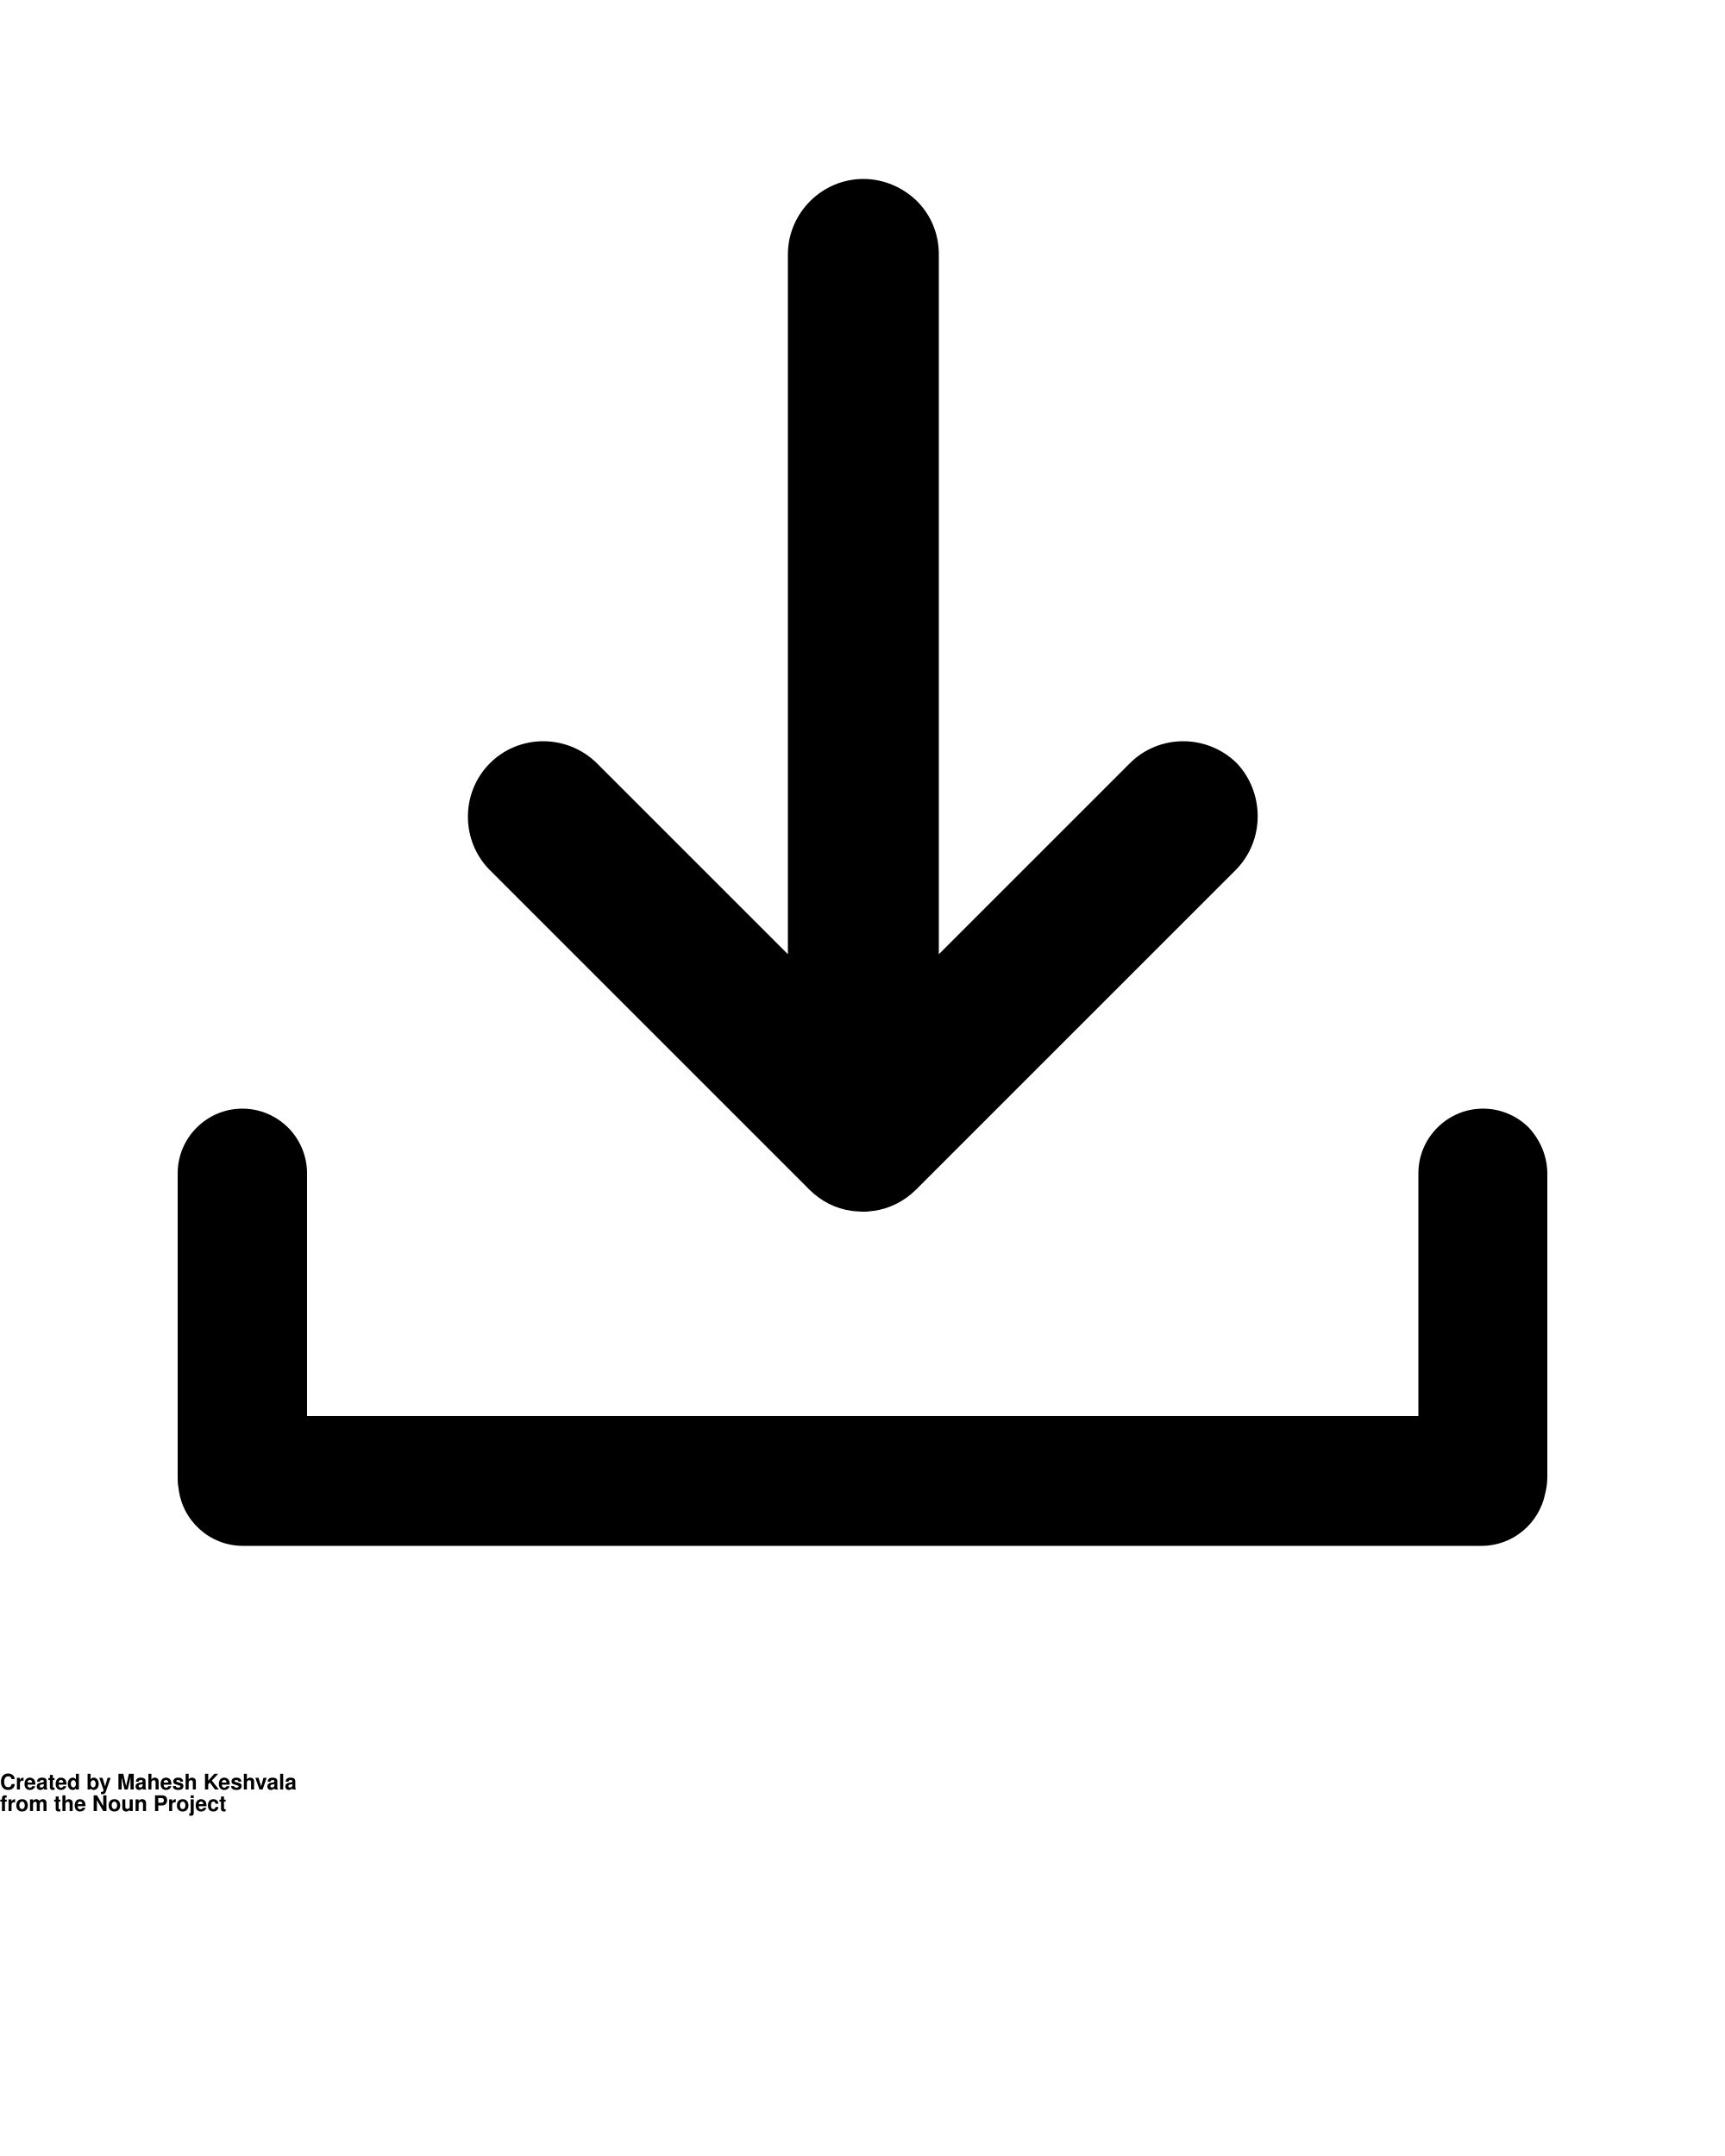
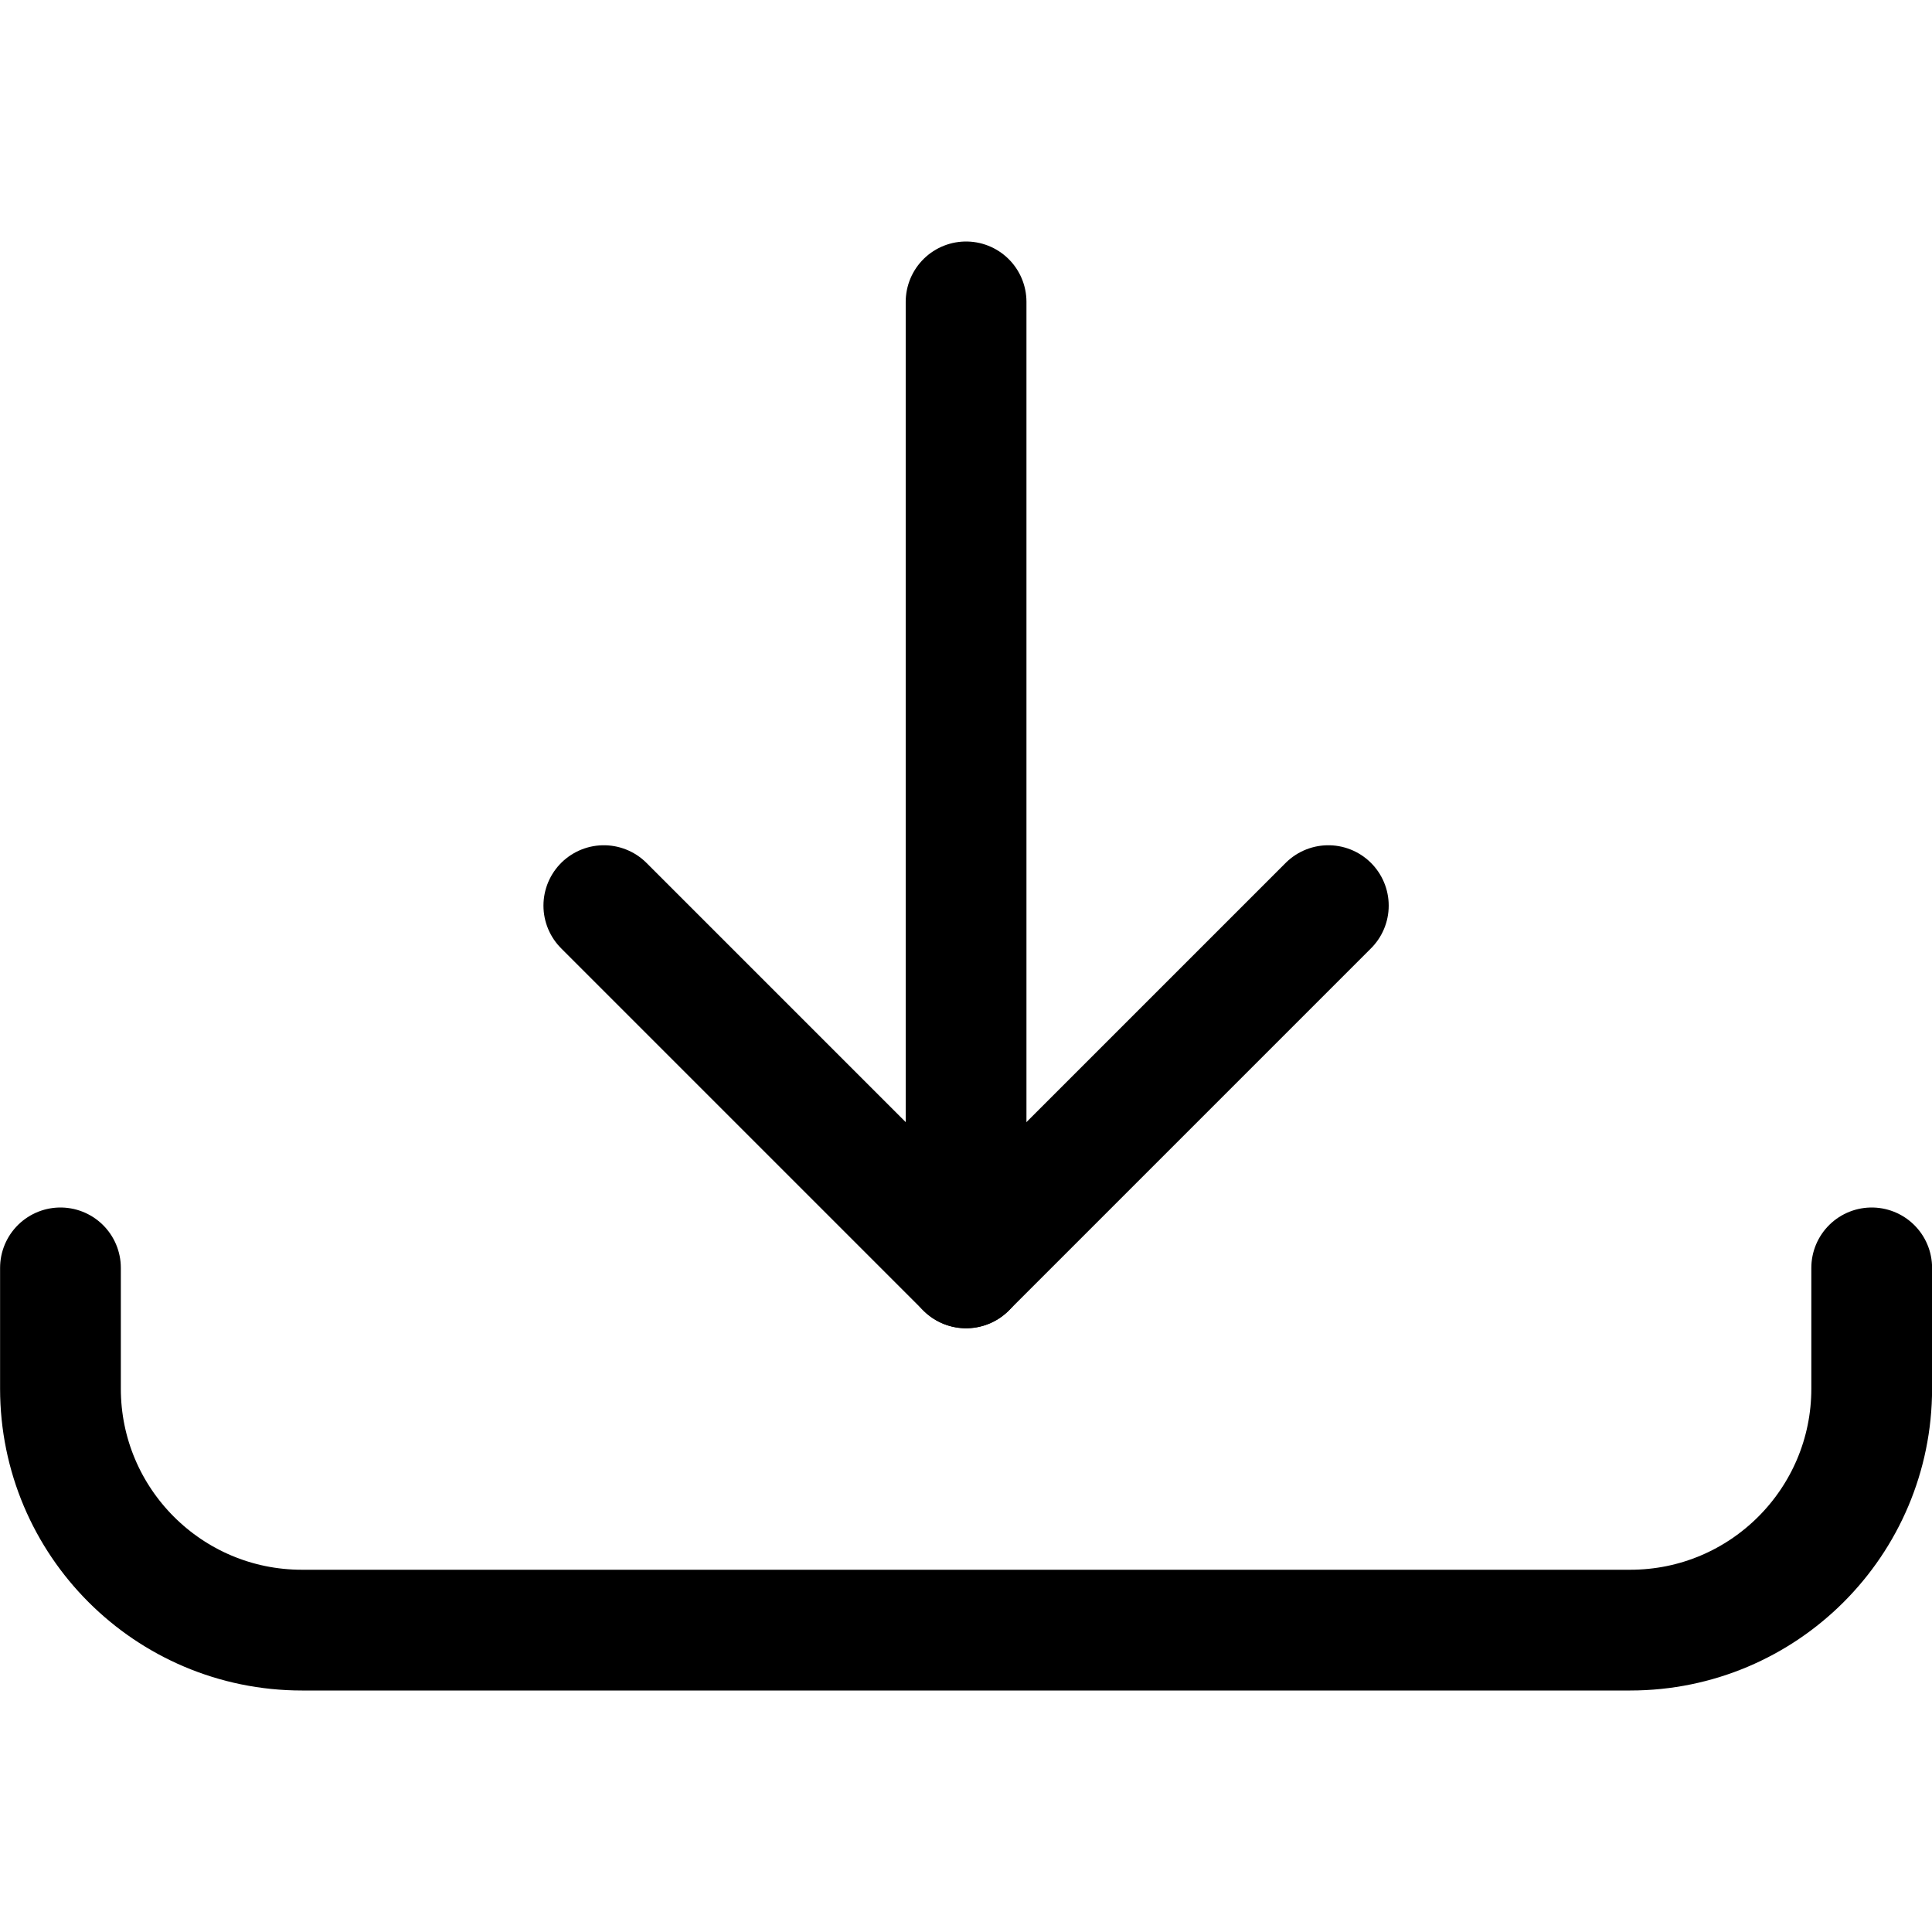
- <svg xmlns="http://www.w3.org/2000/svg" version="1.1" x="0px" y="0px" viewBox="0 0 400 500" style="enable-background:new 0 0 400 400;" xml:space="preserve">
-   <g>
-     <path d="M358.8,272.2v70.3c0,1.4-0.2,2.7-0.5,3.9v0c0,0,0,0,0,0c-1.4,6.9-7.5,12.1-14.7,12.1H56.3c-7.7,0-14.1-5.9-14.9-13.4   c-0.2-0.9-0.2-1.7-0.2-2.7v-70.3c0-8.3,6.8-15,15-15c4.1,0,7.9,1.7,10.6,4.4c2.7,2.7,4.4,6.5,4.4,10.6v56.3h257.7v-56.3   c0-8.3,6.8-15,15-15c4.1,0,7.9,1.7,10.6,4.4C357.1,264.3,358.8,268.1,358.8,272.2z" />
-     <path d="M286.5,201.8l-73.7,73.7c-0.1,0.2-0.3,0.3-0.4,0.4c-2.7,2.7-6.2,4.4-9.7,4.9c-0.3,0-0.6,0.1-0.9,0.1   c-0.6,0.1-1.2,0.1-1.8,0.1h0l-1.7-0.1c-0.3,0-0.6-0.1-0.9-0.1c-3.6-0.5-7-2.2-9.7-4.9c-0.1-0.1-0.3-0.3-0.4-0.4l-73.7-73.7   c-3.4-3.4-5.1-7.9-5.1-12.4c0-4.5,1.7-9,5.1-12.4c6.8-6.8,17.9-6.8,24.8,0l44.3,44.3V59c0-9.6,7.9-17.5,17.5-17.5   c4.8,0,9.2,2,12.4,5.1c3.2,3.2,5.1,7.5,5.1,12.4v162.3l44.3-44.3c6.8-6.8,17.9-6.8,24.8,0C293.3,183.9,293.3,195,286.5,201.8z" />
+ <svg xmlns="http://www.w3.org/2000/svg" version="1.1" viewBox="0 0 40 40" width="40" height="40">
+   <g transform="matrix(1.666667,0,0,1.666667,0,0)">
+     <path d="M 12.001,3.75v12 " stroke="#000000" fill="none" stroke-width="1.5" stroke-linecap="round" stroke-linejoin="round" />
+     <path d="M 7.501,11.25l4.5,4.5l4.5-4.5 " stroke="#000000" fill="none" stroke-width="1.5" stroke-linecap="round" stroke-linejoin="round" />
+     <path d="M 23.251,15.75v1.5c0,1.657-1.343,3-3,3h-16.5 c-1.657,0-3-1.343-3-3v-1.5" stroke="#000000" fill="none" stroke-width="1.5" stroke-linecap="round" stroke-linejoin="round" />
  </g>
-   <text x="0" y="415" fill="#000000" font-size="5px" font-weight="bold" font-family="'Helvetica Neue', Helvetica, Arial-Unicode, Arial, Sans-serif">Created by Mahesh Keshvala</text>
-   <text x="0" y="420" fill="#000000" font-size="5px" font-weight="bold" font-family="'Helvetica Neue', Helvetica, Arial-Unicode, Arial, Sans-serif">from the Noun Project</text>
</svg>
